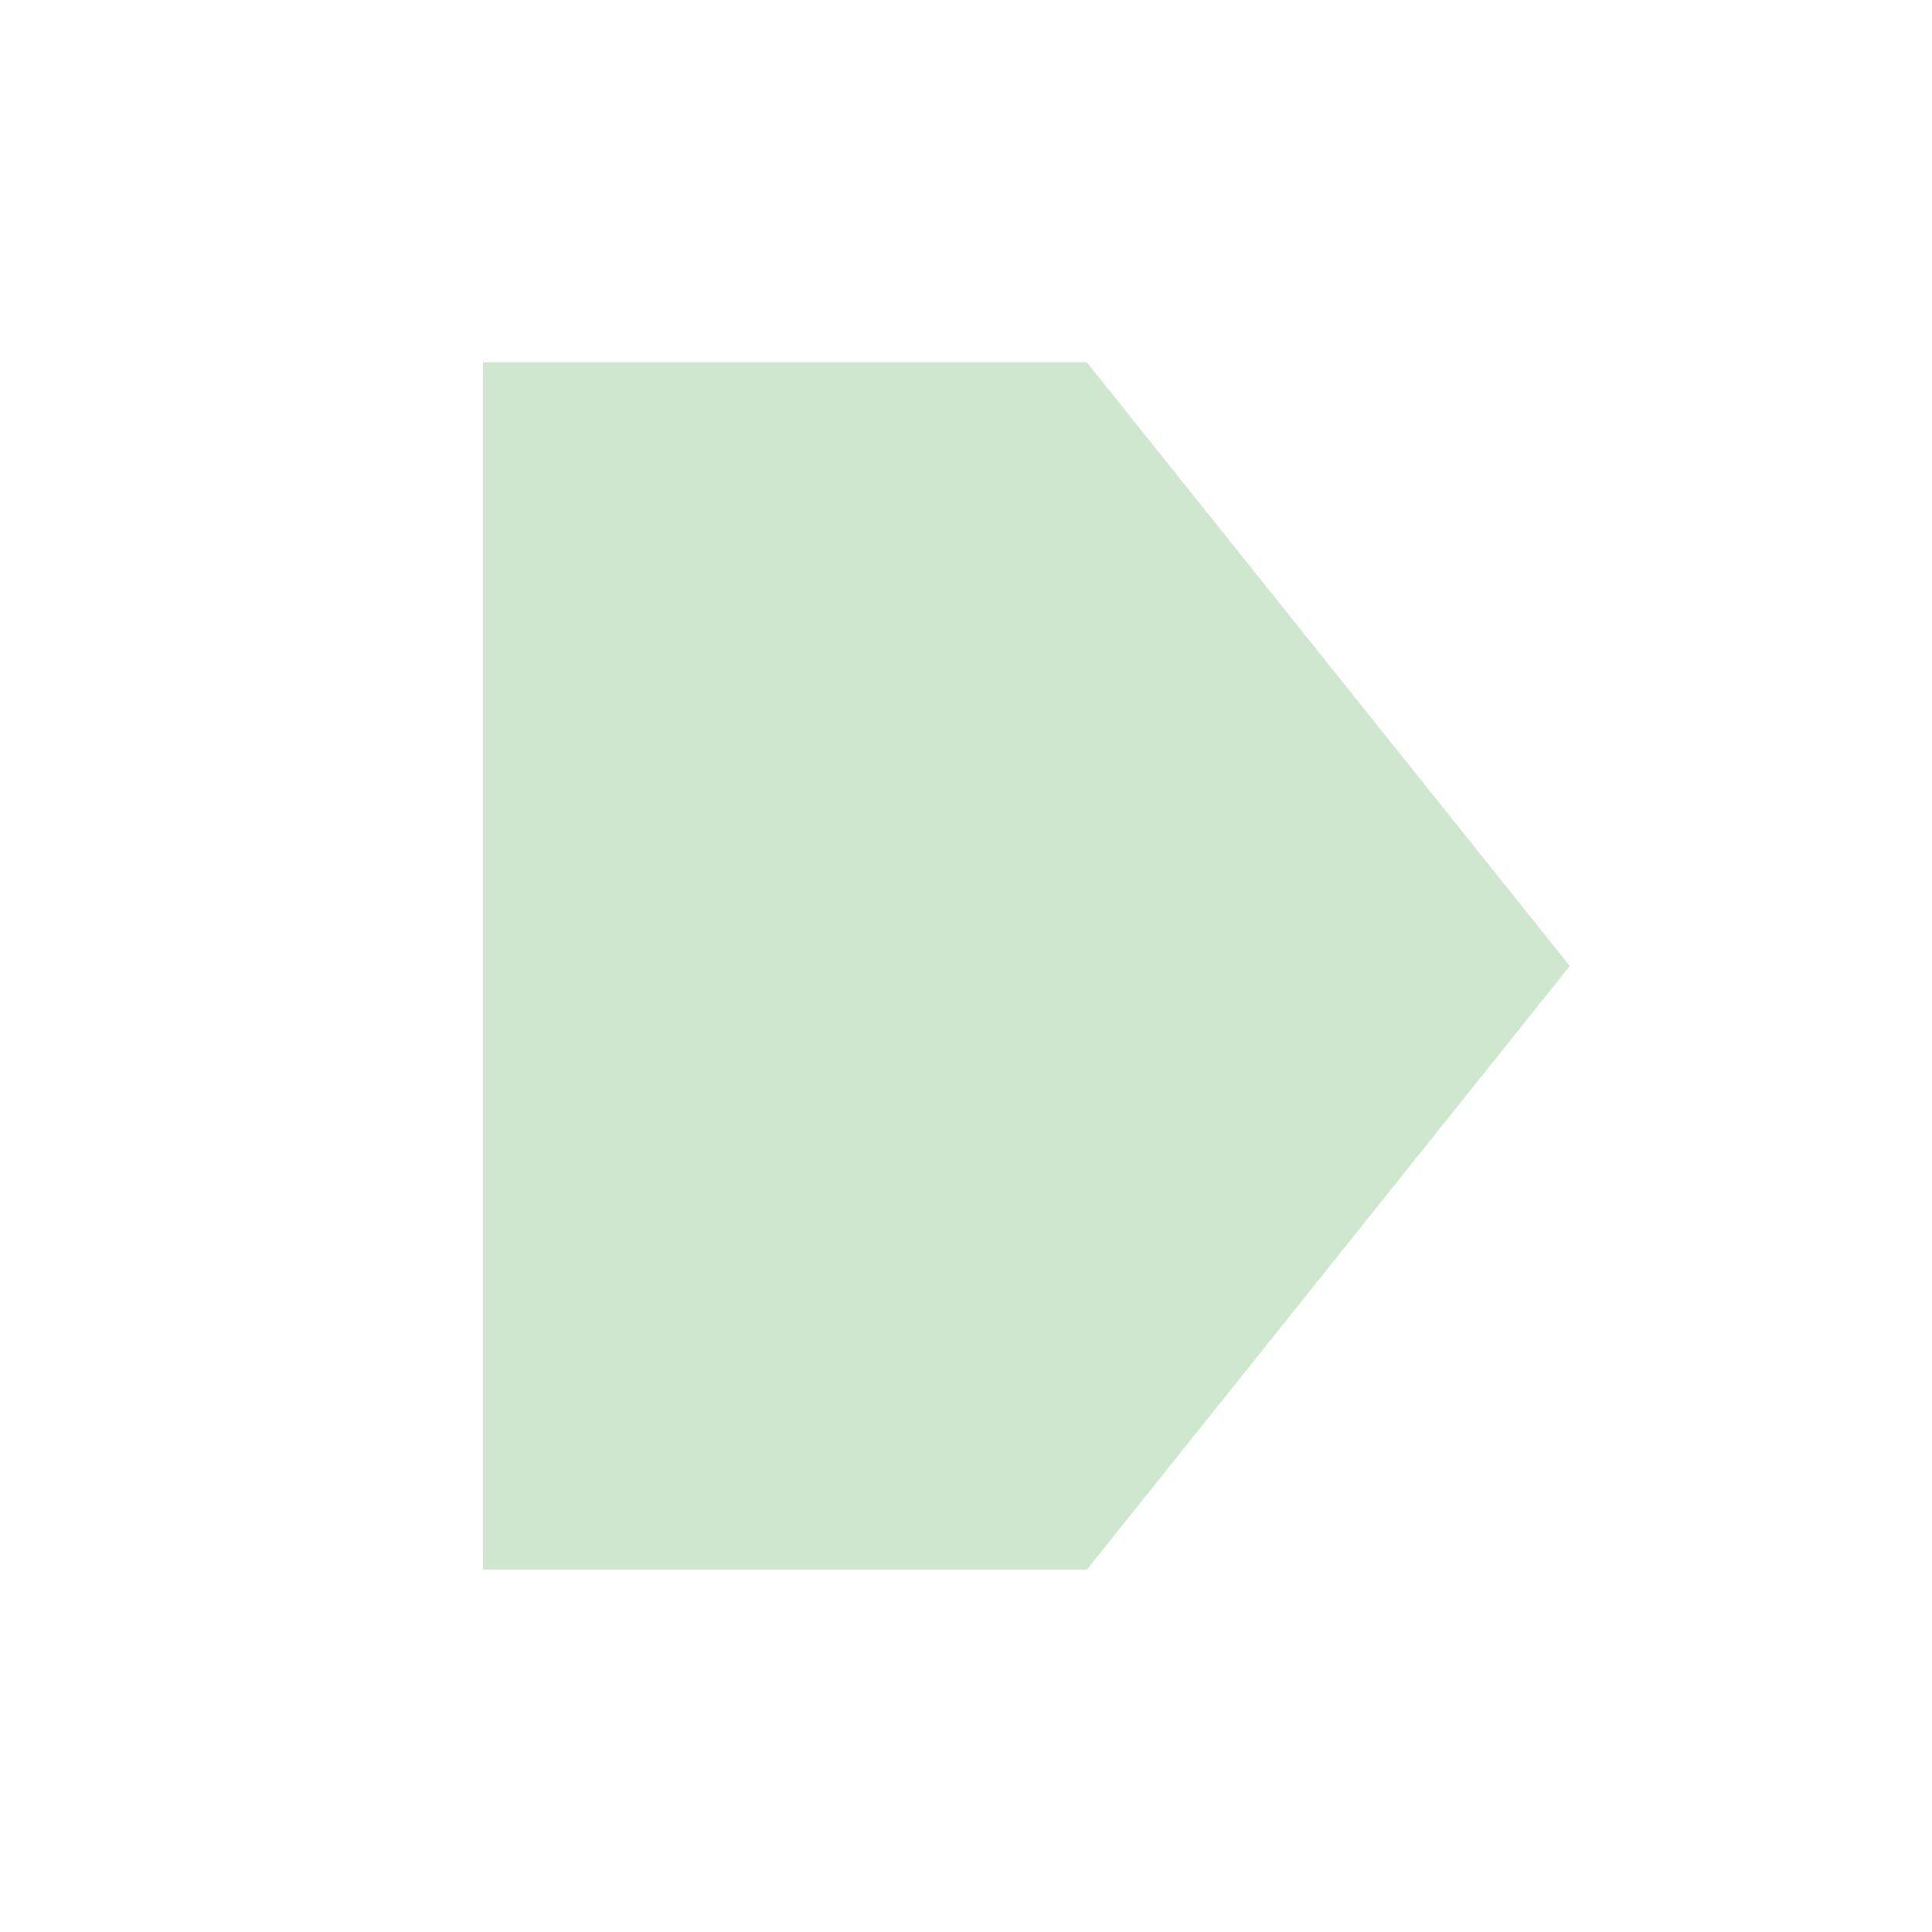
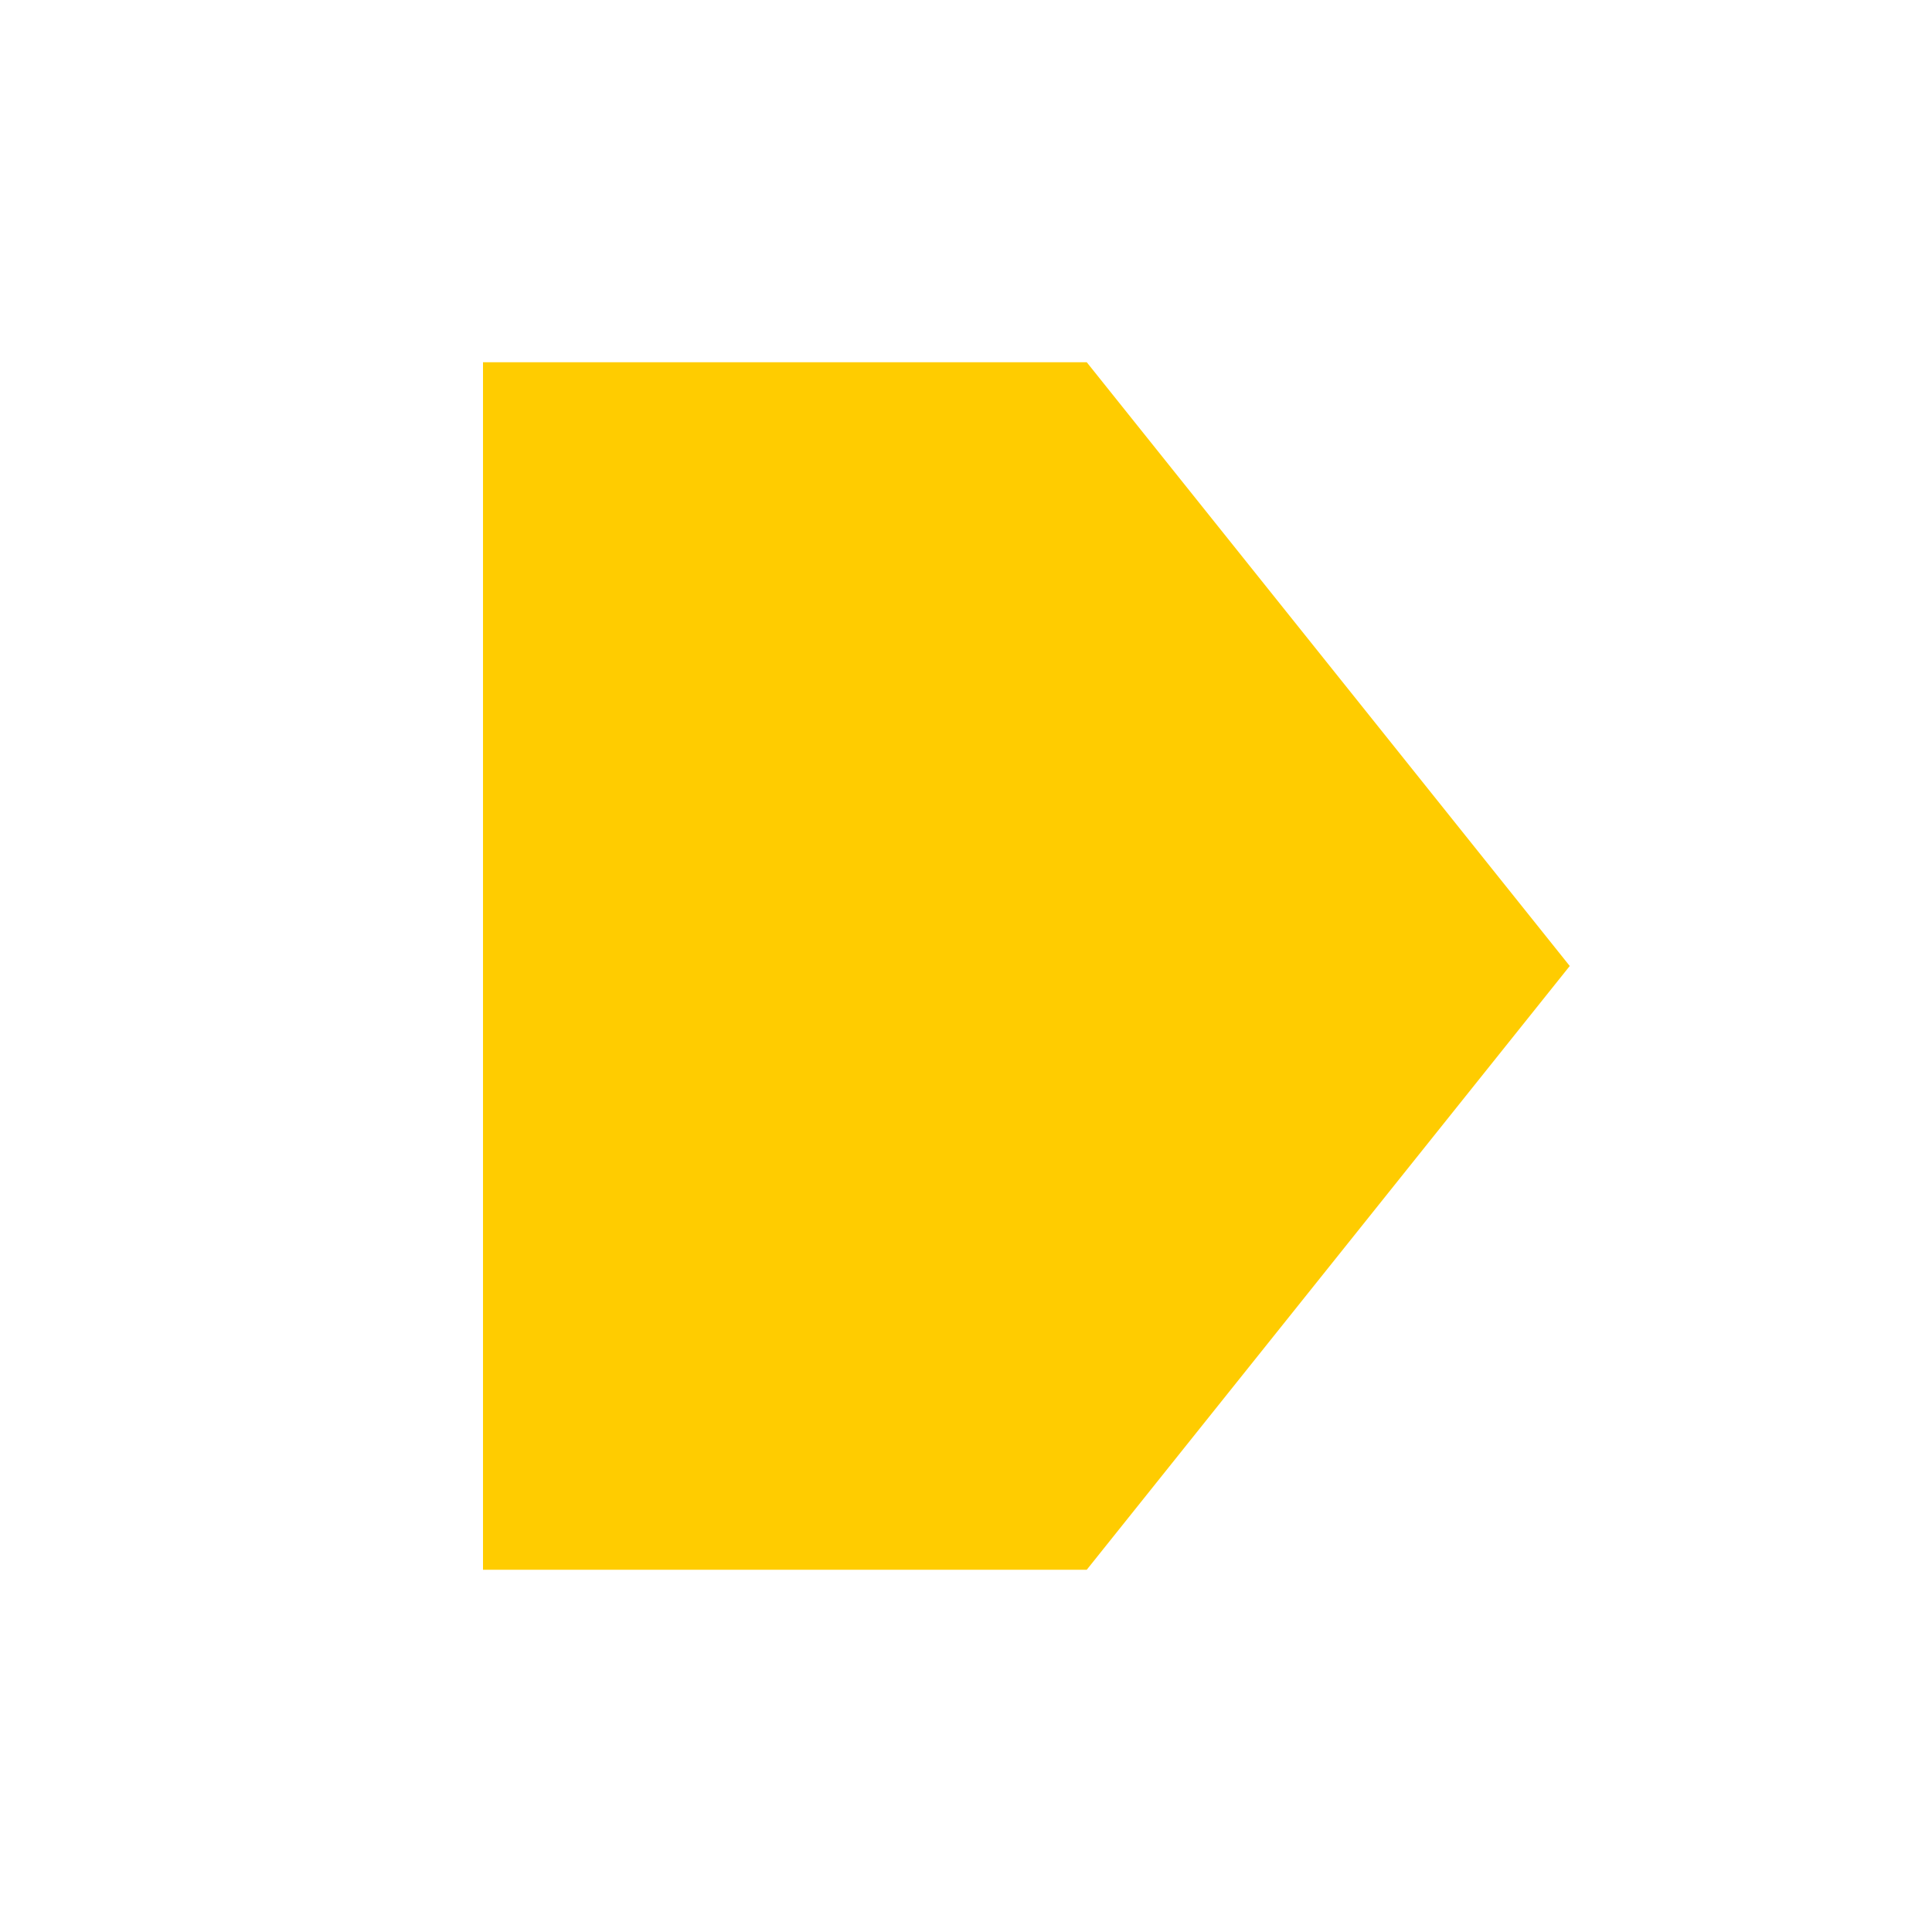
<svg xmlns="http://www.w3.org/2000/svg" viewBox="0 0 16 16">
-   <style>.icon-canvas-transparent{opacity:0;fill:#f6f6f6}.icon-vs-bg{fill:#424242}.icon-vs-yellow{fill:#CEE7CE}</style>
-   <path class="icon-canvas-transparent" d="M16 16H0V0h16v16z" id="canvas" />
-   <path class="icon-vs-bg" d="M14.414 8l-5 6H3V2h6.414l5 6z" id="outline" style="display: none;" />
+   <defs>
+     <style>.icon-canvas-transparent,.icon-vs-out{fill:#f6f6f6;}.icon-canvas-transparent{opacity:0;}.cls-1{fill:#fc0;}</style>
+   </defs>
+   <g id="canvas">
+     <path class="icon-canvas-transparent" d="M16,0V16H0V0Z" />
+   </g>
+   <g id="outline" style="display: none;">
+     <path class="icon-vs-out" d="M14.28,8l-4.8,6H3V2H9.48Z" />
+   </g>
  <g id="iconBg">
-     <path class="icon-vs-yellow" d="M13 8l-4 5H4V3h5l4 5z" />
+     <path class="cls-1" d="M13,8,9,13H4V3H9Z" />
  </g>
</svg>
